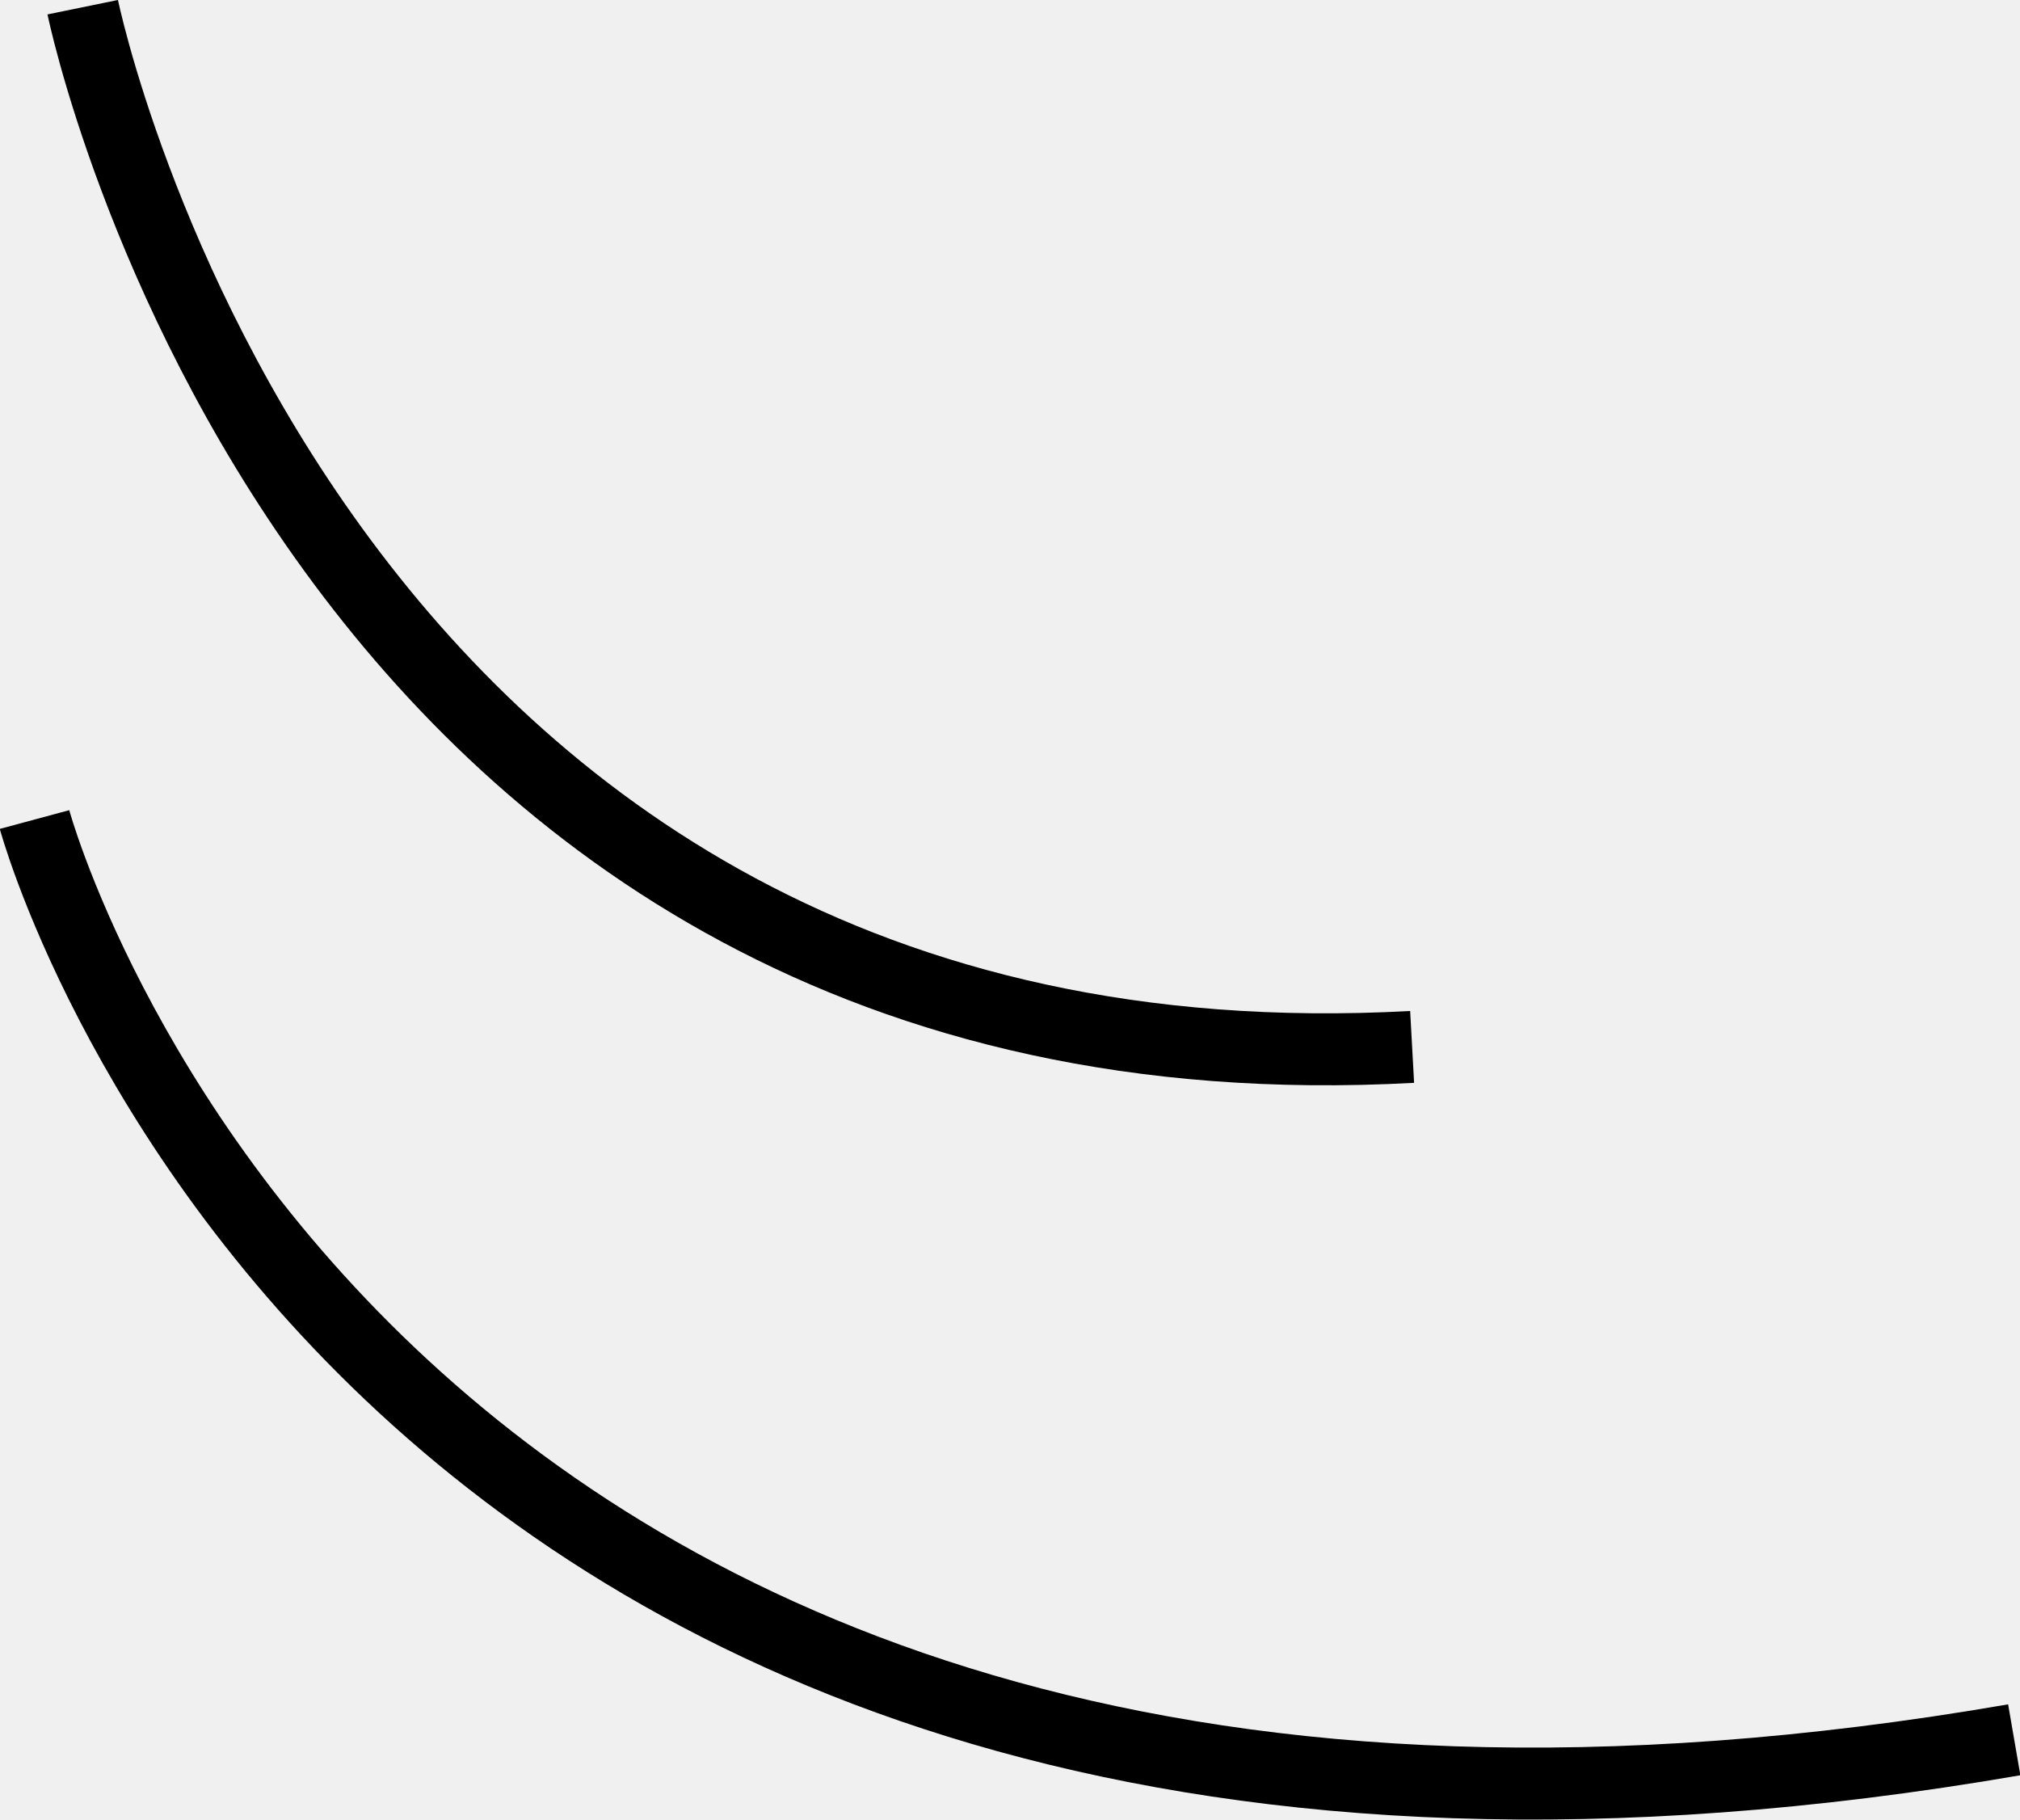
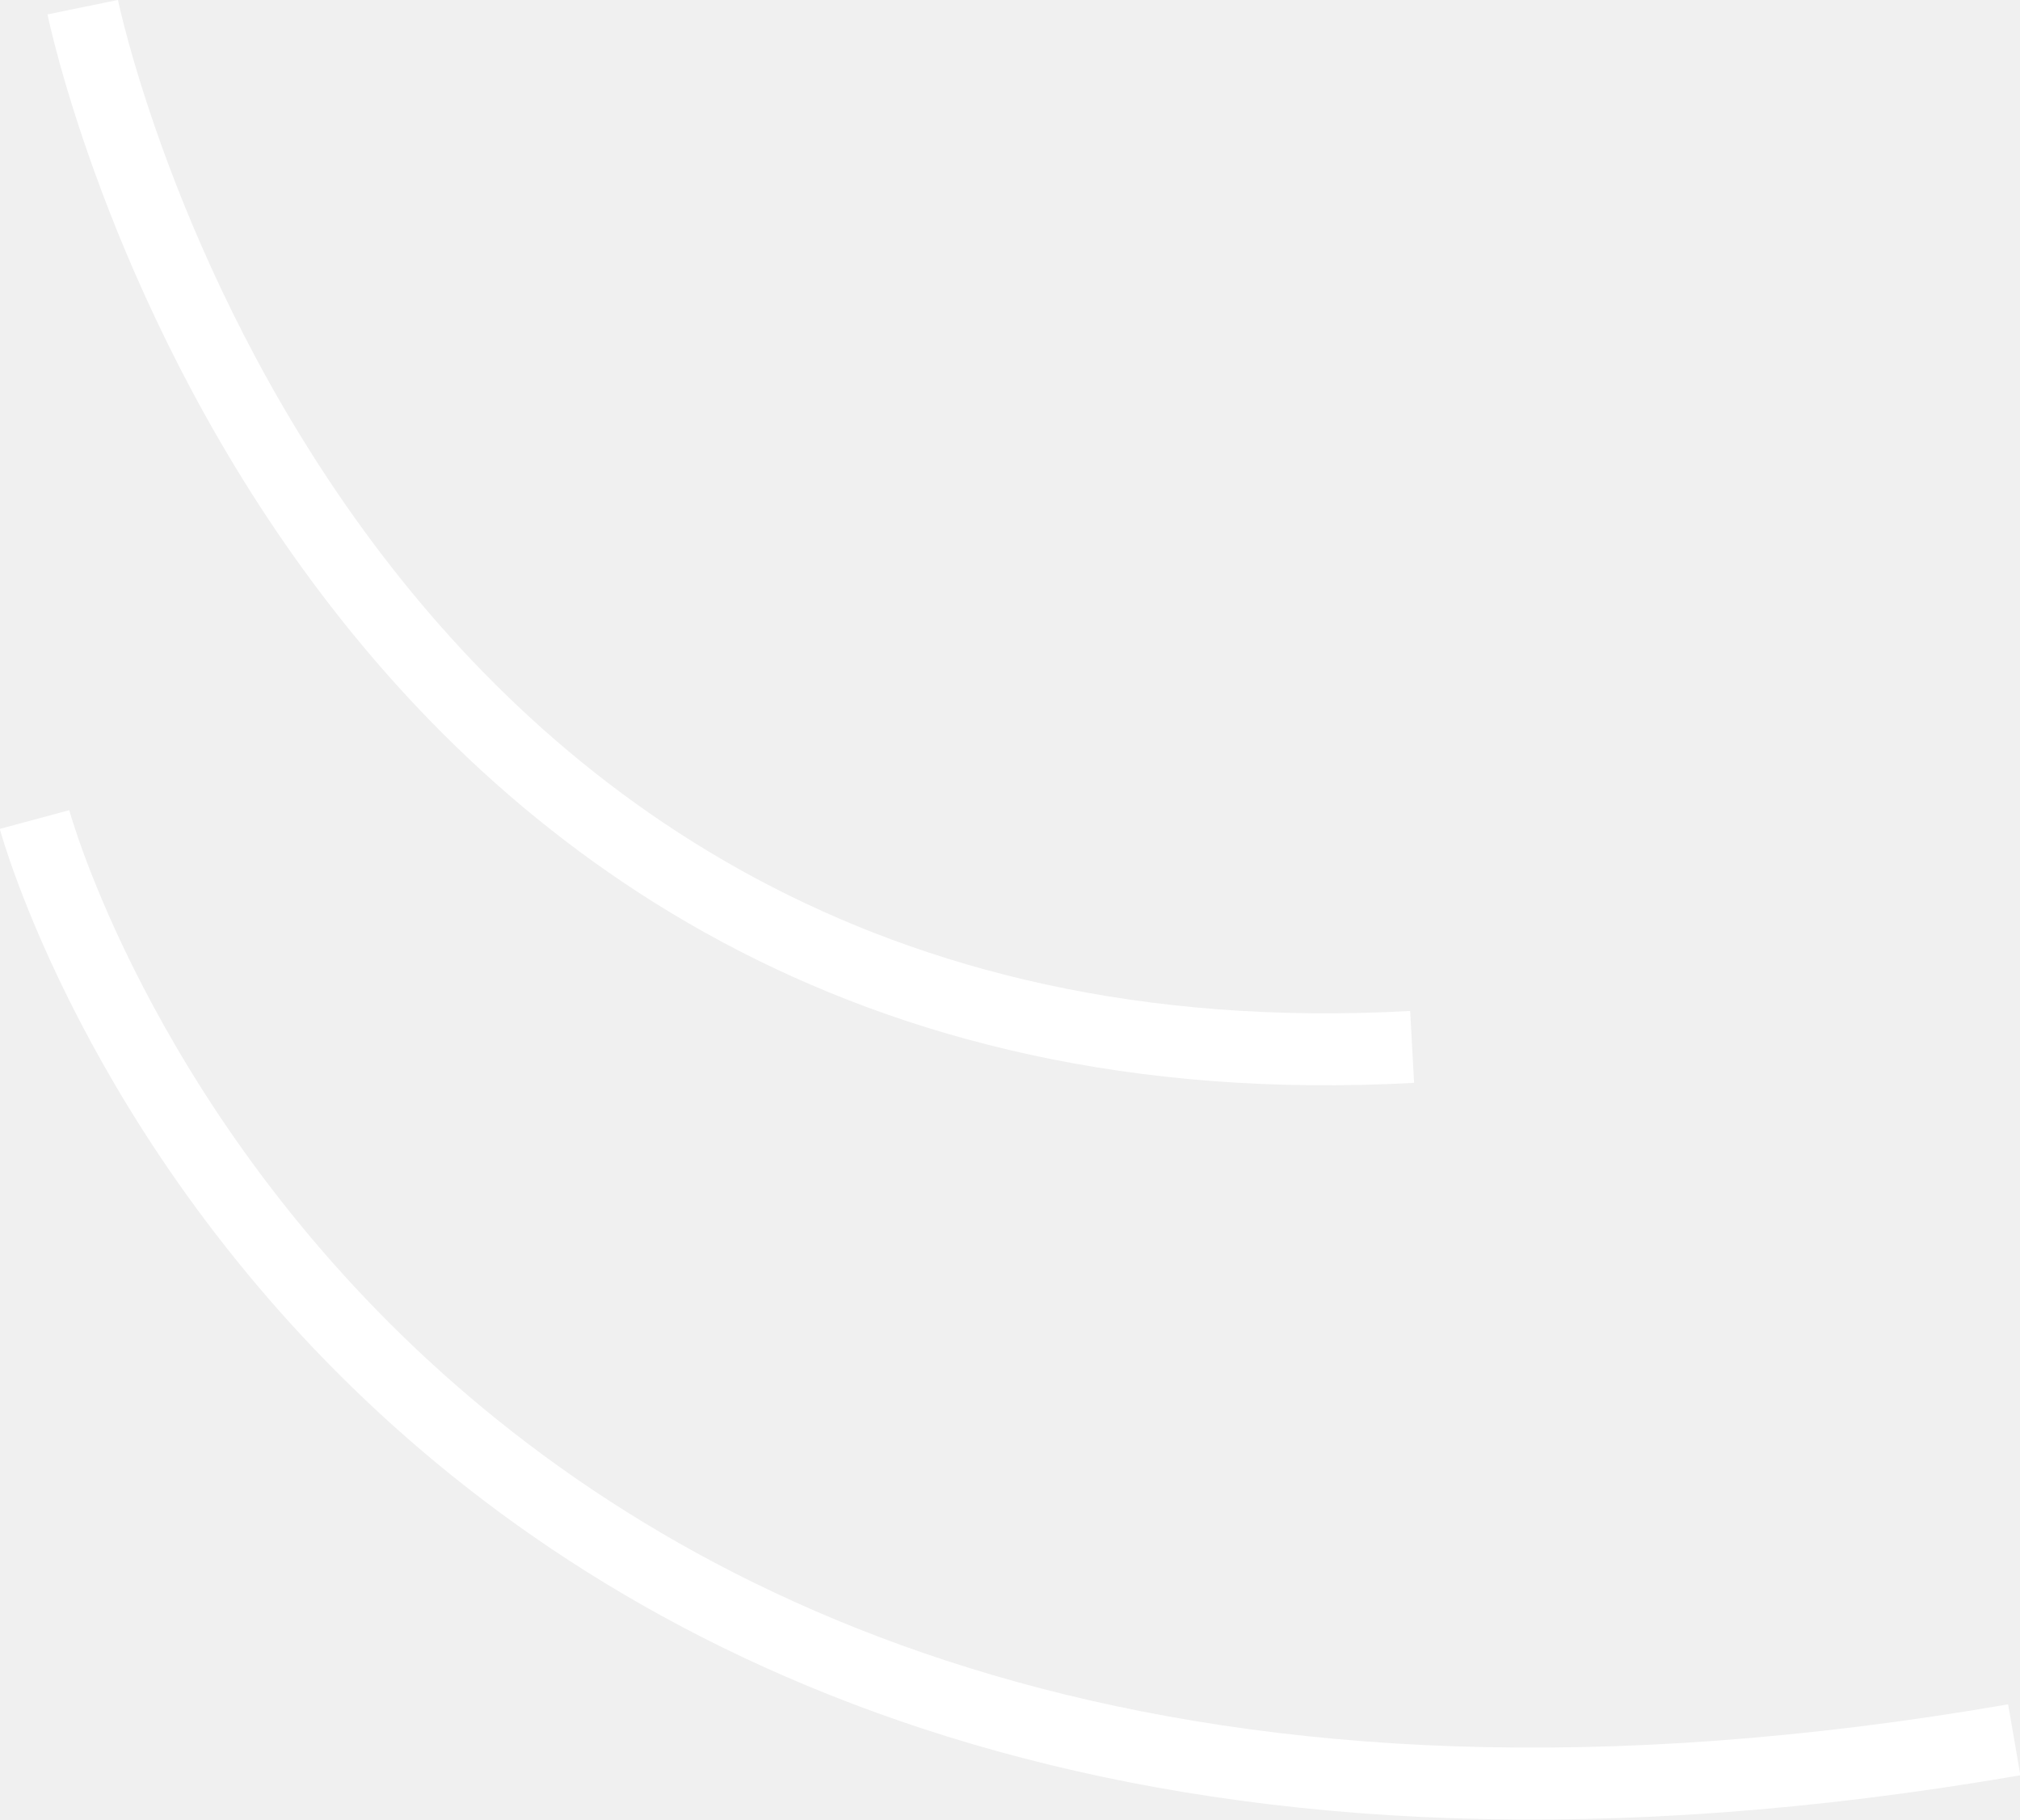
<svg xmlns="http://www.w3.org/2000/svg" id="Layer_1" data-name="Layer 1" viewBox="0 0 28.08 25.29">
  <defs>
-     <style>.cls-1,.cls-2{fill:none;stroke:#000;}</style>
+     <style>.cls-1,.cls-2{fill:none;stroke:#fff;}</style>
  </defs>
  <path id="Path_471" data-name="Path 471" class="cls-1" d="M1.15.1S4.28,15.39,19.63,14.55" />
  <path id="Path_472" data-name="Path 472" class="cls-2" d="M.48,11.39S5,28.15,28,24.18" />
</svg>
